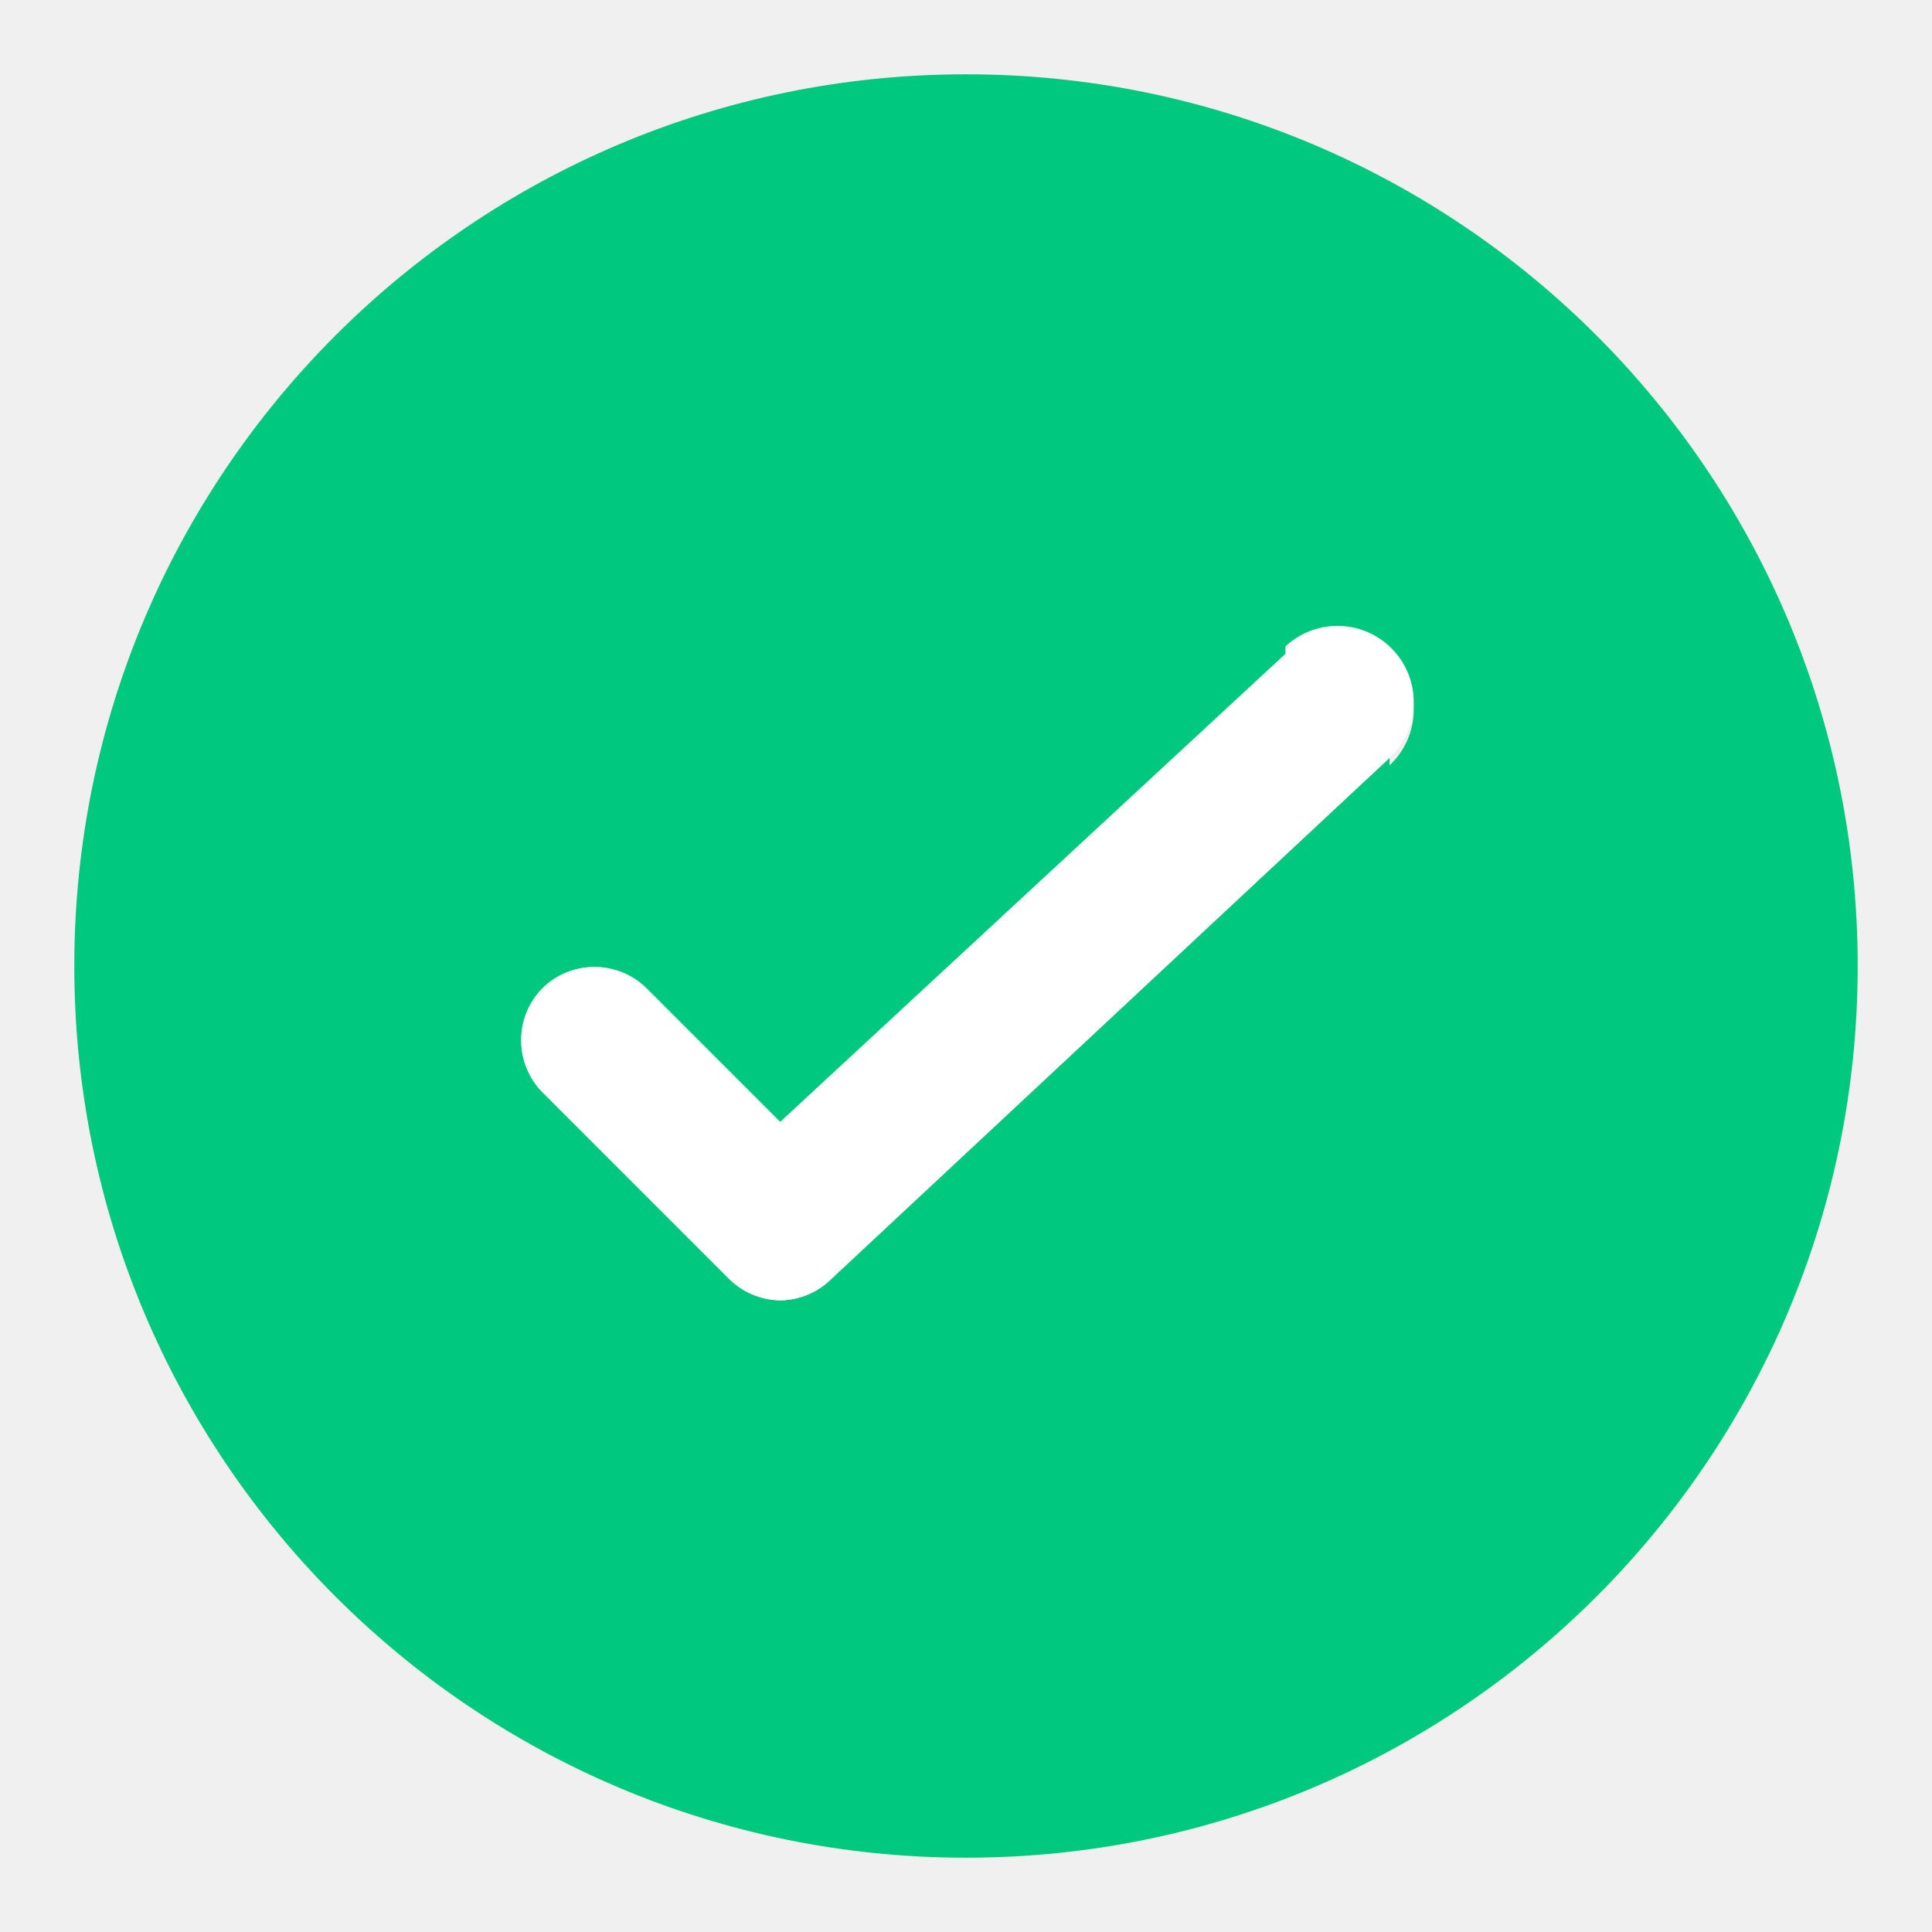
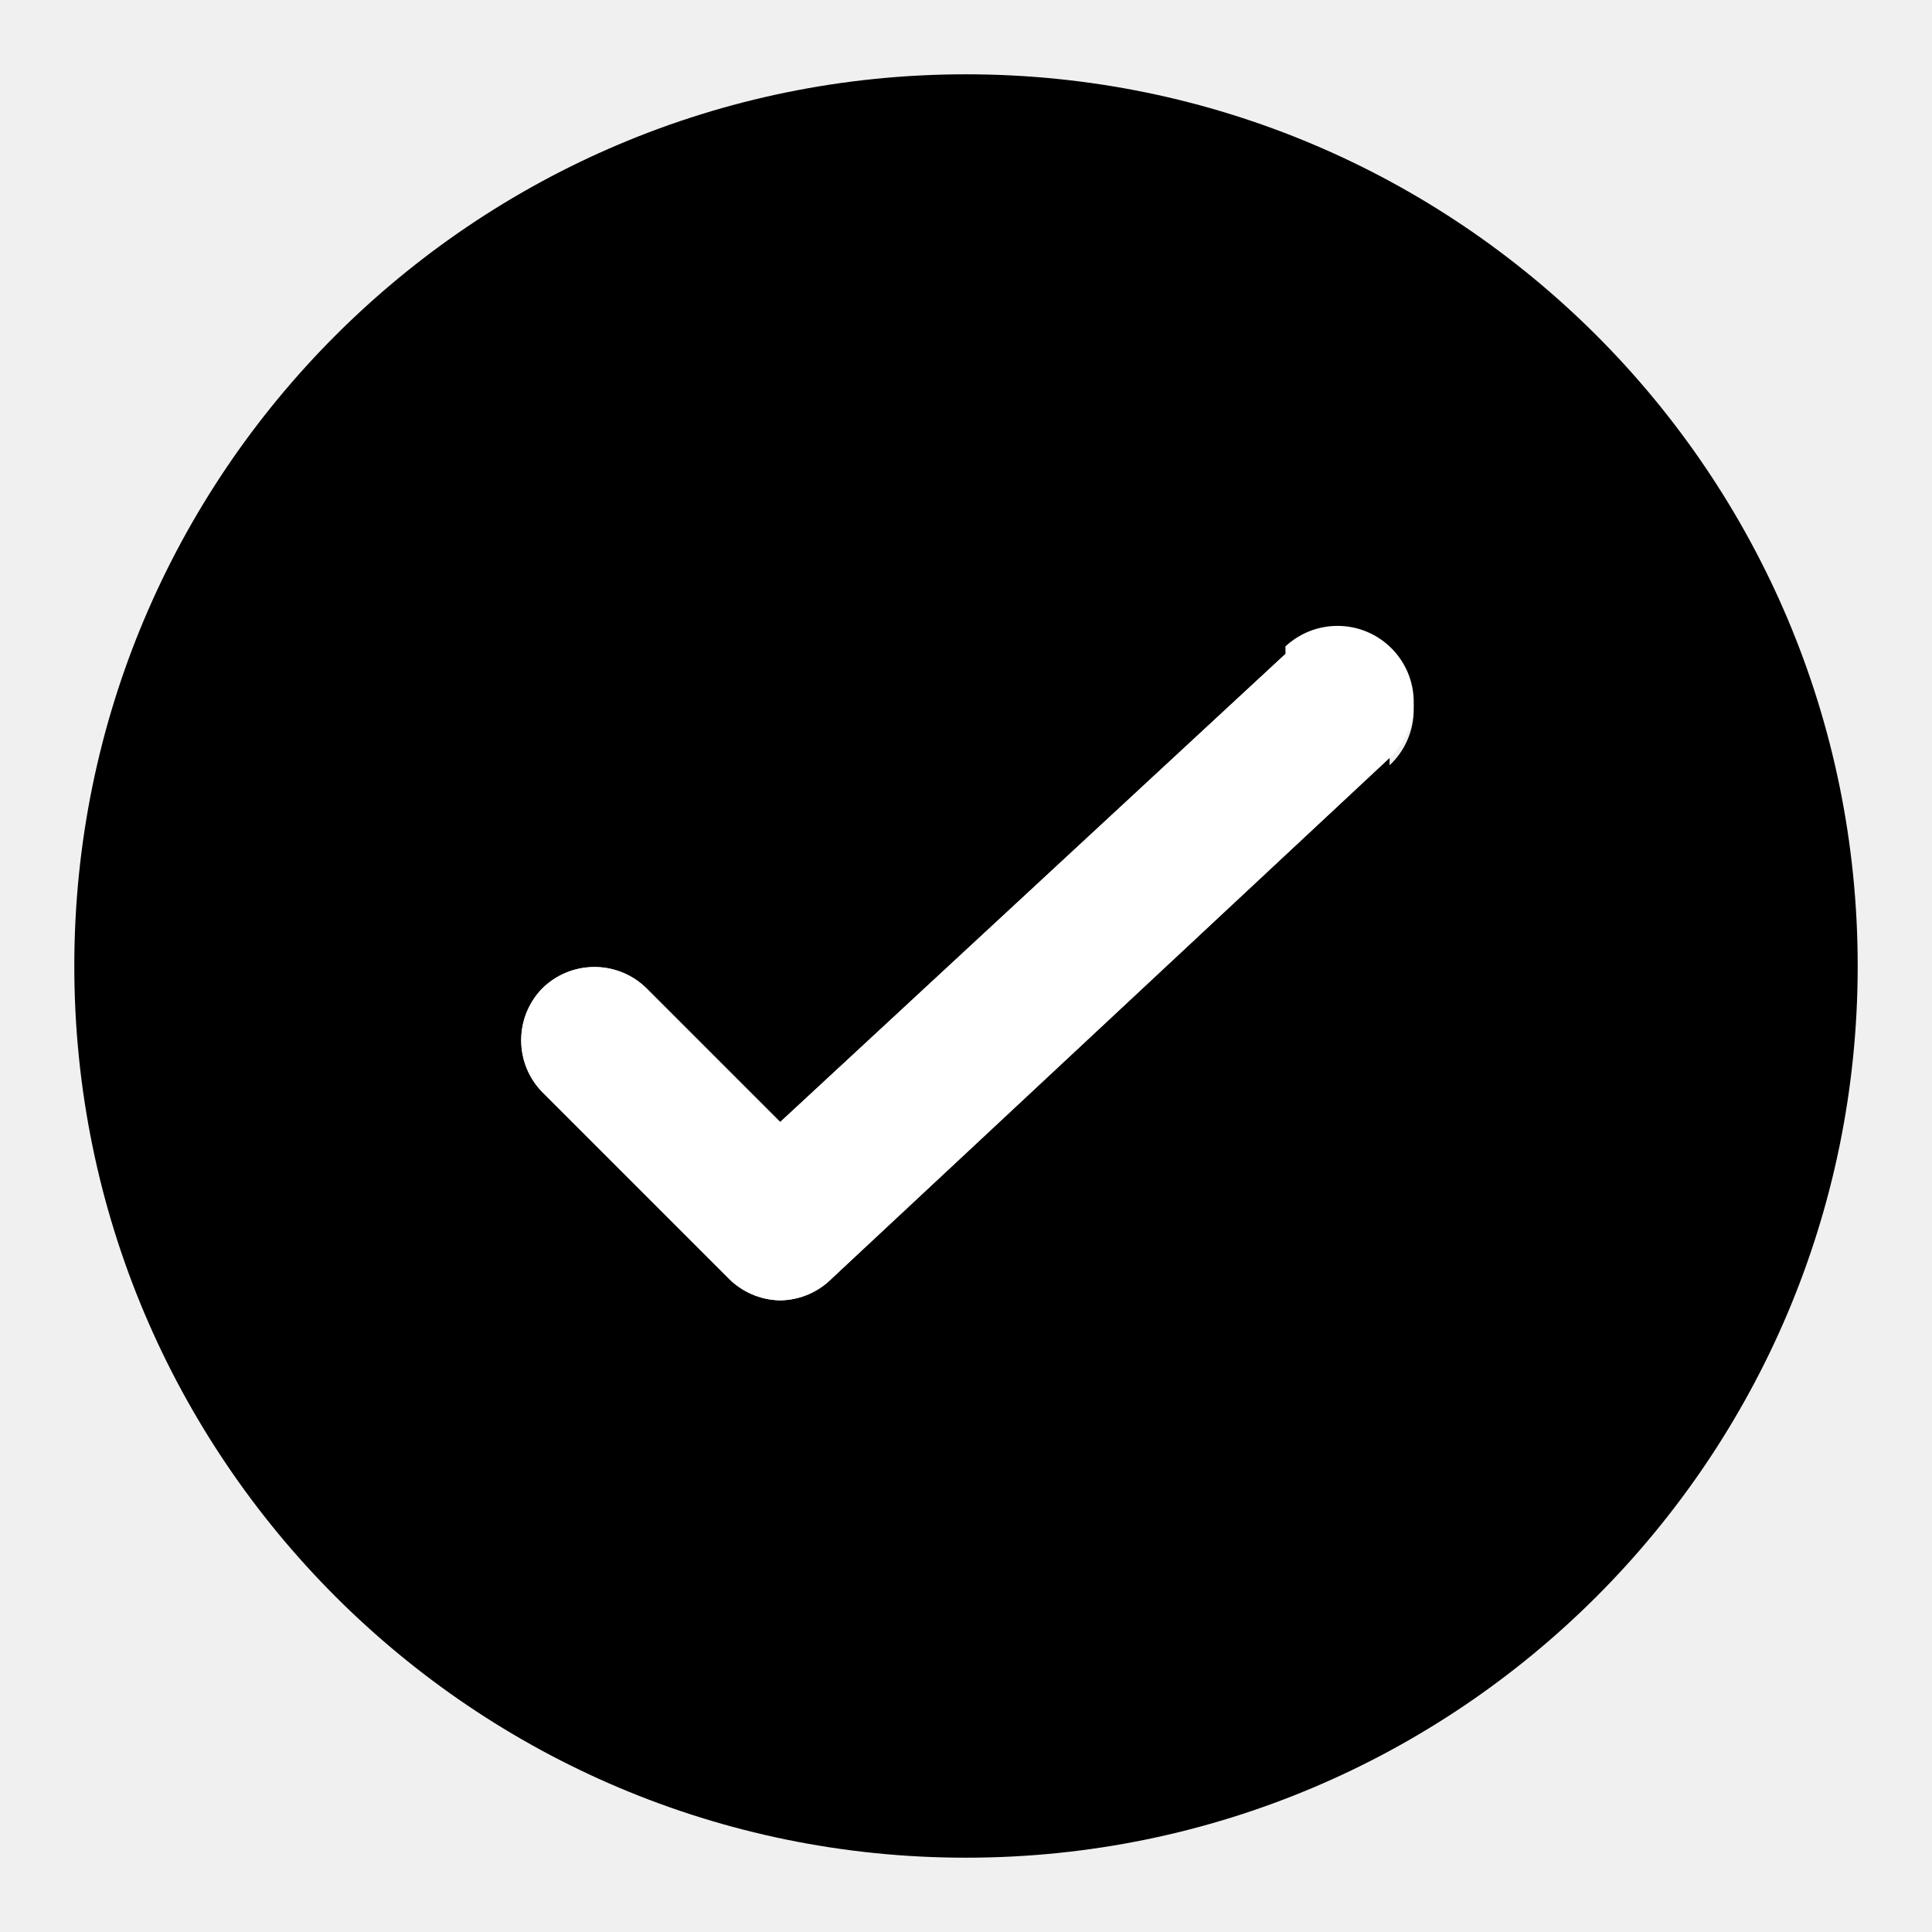
<svg xmlns="http://www.w3.org/2000/svg" version="1.1" width="24" height="24" viewBox="0 0 24 24">
-   <path fill="#00c87f" d="M12 0.923c-6.118 0-11.077 4.959-11.077 11.077s4.959 11.077 11.077 11.077c6.118 0 11.077-4.959 11.077-11.077s-4.959-11.077-11.077-11.077zM17.262 9.415v0l-6.923 6.462c-0.165 0.168-0.393 0.273-0.645 0.277-0.254-0.004-0.482-0.109-0.647-0.277l-2.308-2.308c-0.163-0.166-0.264-0.395-0.264-0.646s0.101-0.48 0.264-0.646c0.166-0.163 0.394-0.264 0.646-0.264s0.48 0.101 0.646 0.264l1.661 1.661 6.277-5.815c0.169-0.158 0.396-0.255 0.646-0.255 0.523 0 0.947 0.424 0.947 0.947 0 0.273-0.116 0.519-0.3 0.692z" />
+   <path fill="currentColor" d="M12 0.923c-6.118 0-11.077 4.959-11.077 11.077s4.959 11.077 11.077 11.077c6.118 0 11.077-4.959 11.077-11.077s-4.959-11.077-11.077-11.077zM17.262 9.415v0l-6.923 6.462c-0.165 0.168-0.393 0.273-0.645 0.277-0.254-0.004-0.482-0.109-0.647-0.277l-2.308-2.308c-0.163-0.166-0.264-0.395-0.264-0.646s0.101-0.48 0.264-0.646c0.166-0.163 0.394-0.264 0.646-0.264s0.48 0.101 0.646 0.264l1.661 1.661 6.277-5.815c0.169-0.158 0.396-0.255 0.646-0.255 0.523 0 0.947 0.424 0.947 0.947 0 0.273-0.116 0.519-0.3 0.692z" />
  <path fill="#fff" d="M15.969 8.123l-6.277 5.815-1.662-1.662c-0.166-0.163-0.395-0.264-0.646-0.264s-0.48 0.101-0.646 0.264c-0.163 0.166-0.264 0.394-0.264 0.646s0.101 0.48 0.264 0.646l2.308 2.308c0.165 0.168 0.393 0.273 0.645 0.277 0.254-0.004 0.482-0.109 0.647-0.277l6.923-6.462c0.185-0.173 0.301-0.419 0.301-0.692 0-0.523-0.424-0.947-0.947-0.947-0.25 0-0.477 0.097-0.647 0.255z" />
</svg>
